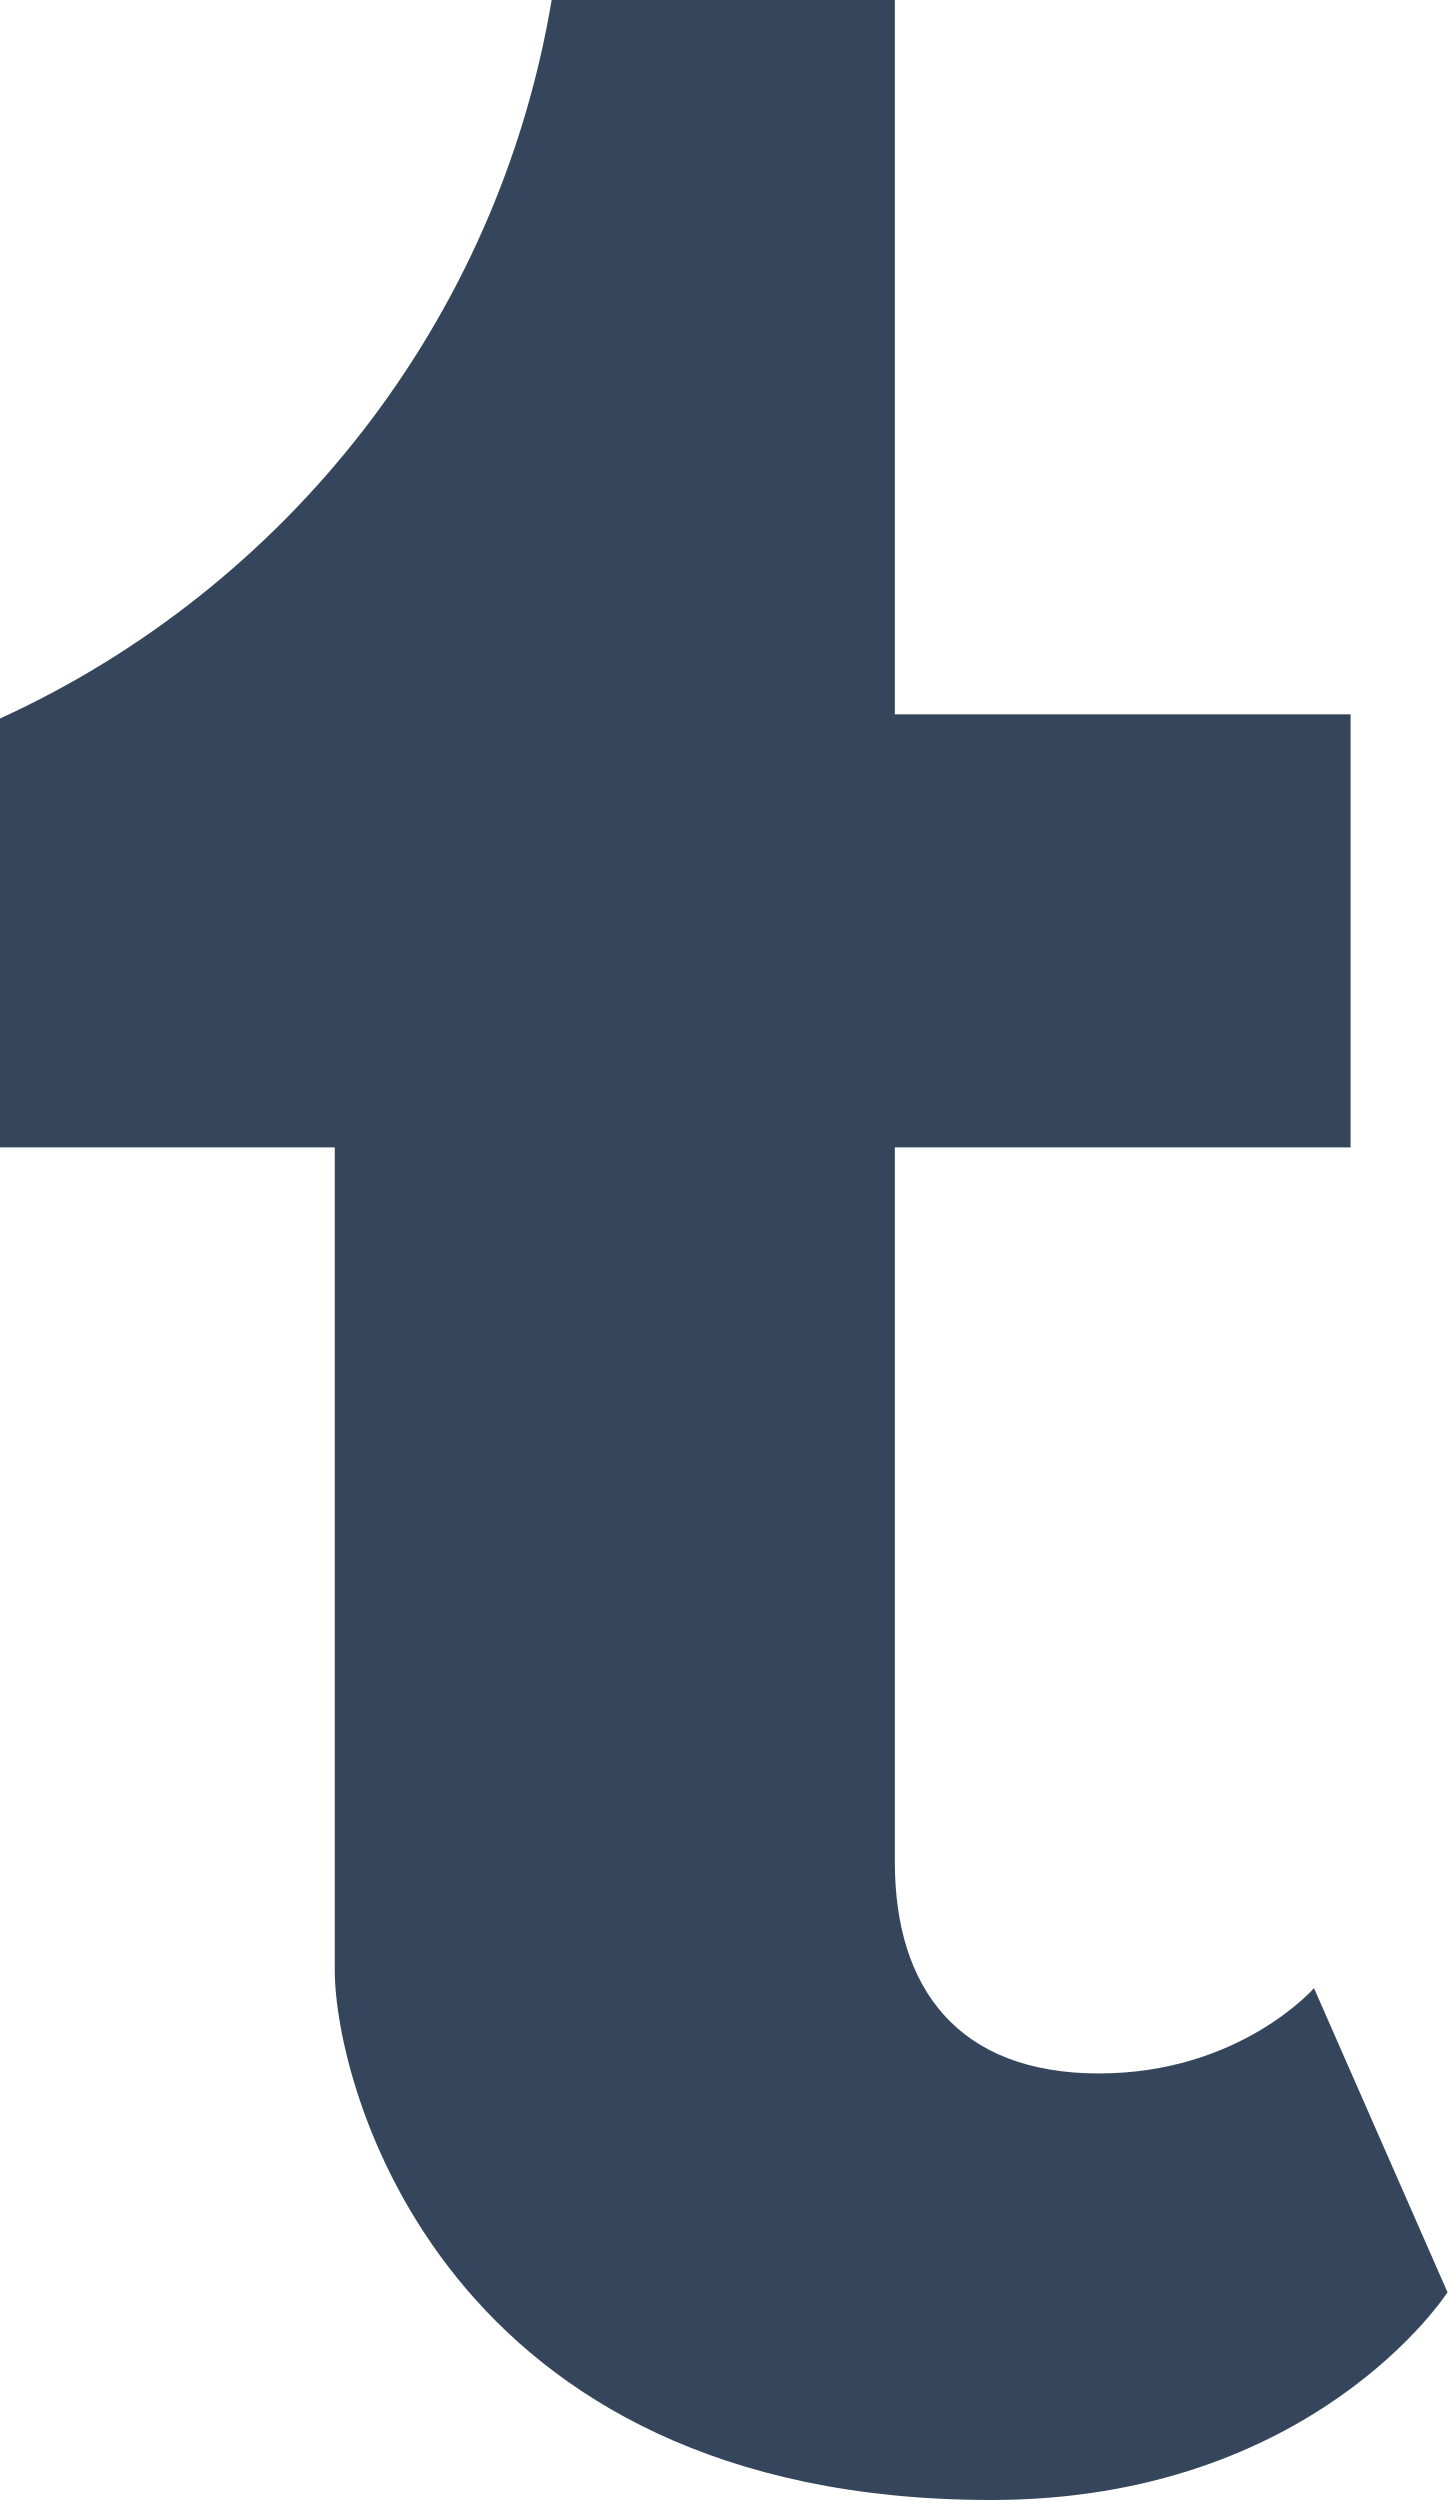
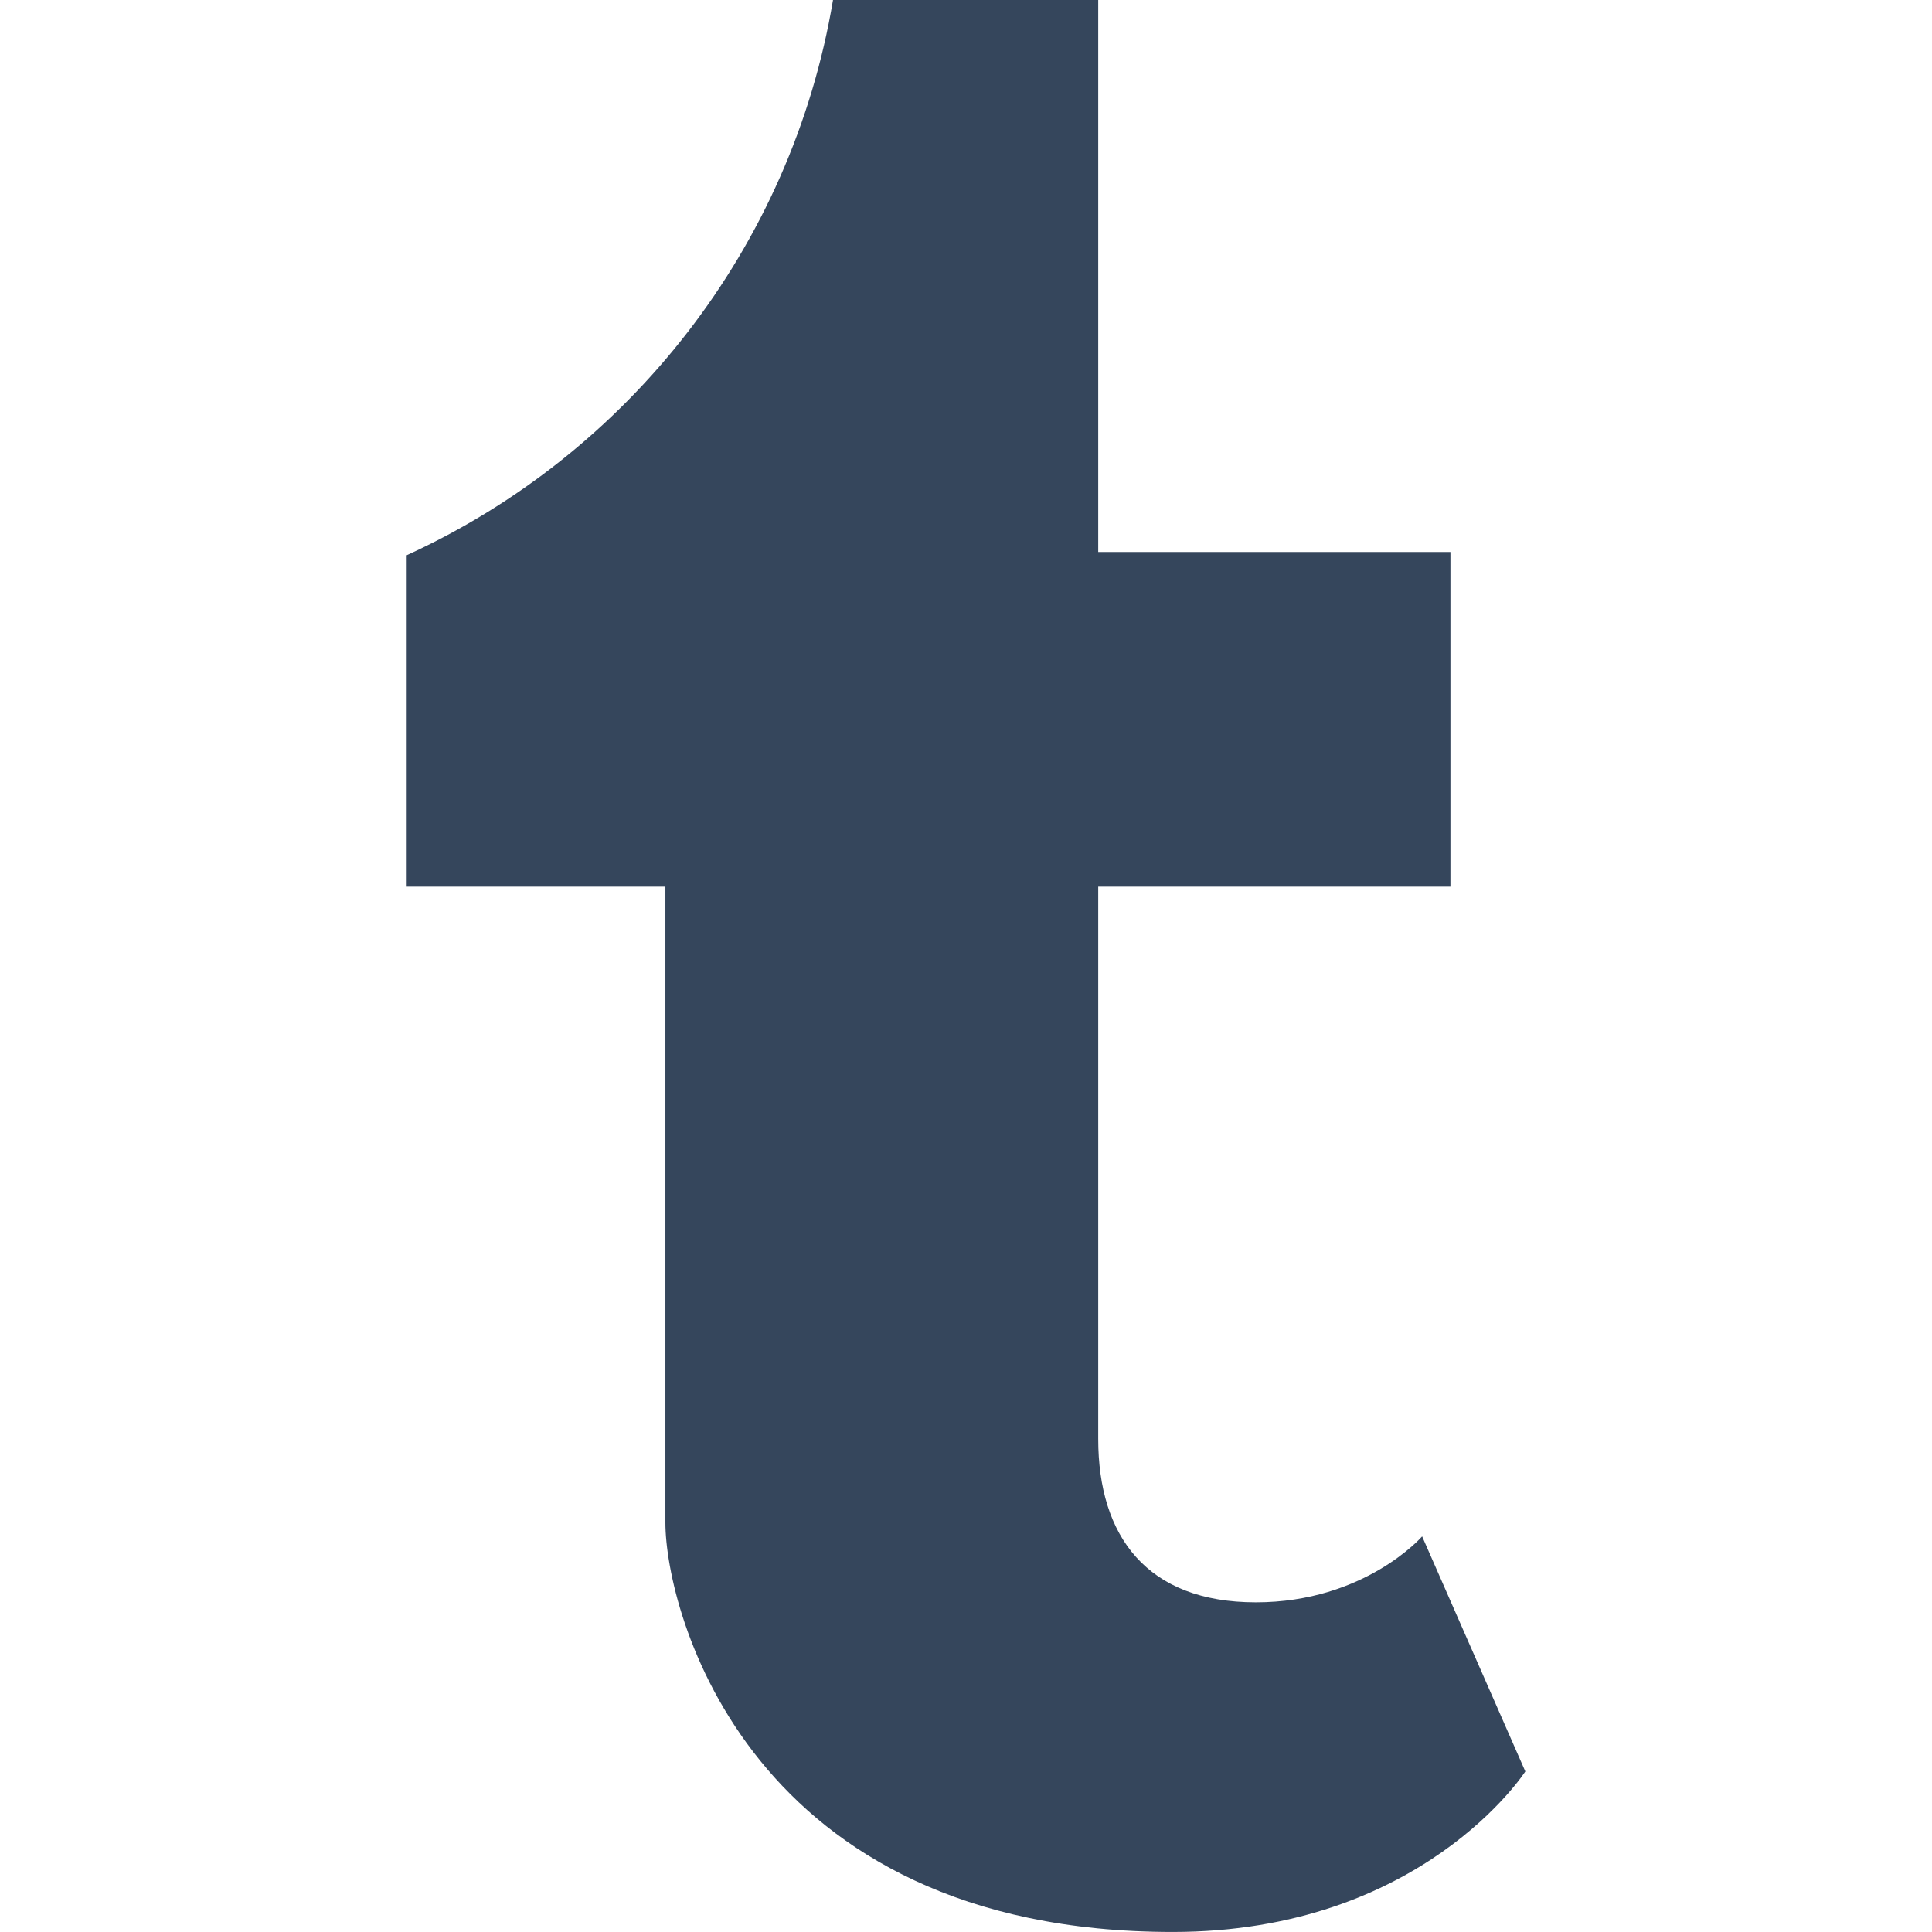
- <svg xmlns="http://www.w3.org/2000/svg" version="1.1" id="Layer_1" x="0px" y="0px" viewBox="0 0 203.811 352" xml:space="preserve" width="203.811" height="352">
-   <defs id="defs37" />
-   <path style="fill:#35465c;fill-opacity:1" d="m 185.01,279.929 c 0,0 -10.445,12.012 -30.291,12.012 -19.846,0 -28.724,-12.012 -28.724,-29.768 0,-7.134 0,-50.861 0,-100.619 h 64.17 v -60.977 h -64.17 c 0,-53.98 0,-100.577 0,-100.577 H 77.674 C 70.123,45.134 40.364,82.718 0,101.165 v 60.388 h 47.135 c 0,58.694 0,111.822 0,115.87 0,16.085 15.145,74.577 92.439,74.577 45.436,0 64.237,-29.246 64.237,-29.246 z" id="path2" />
-   <g id="g4" transform="translate(-74.094)" />
-   <g id="g6" transform="translate(-74.094)" />
-   <g id="g8" transform="translate(-74.094)" />
-   <g id="g10" transform="translate(-74.094)" />
-   <g id="g12" transform="translate(-74.094)" />
-   <g id="g14" transform="translate(-74.094)" />
-   <g id="g16" transform="translate(-74.094)" />
-   <g id="g18" transform="translate(-74.094)" />
-   <g id="g20" transform="translate(-74.094)" />
-   <g id="g22" transform="translate(-74.094)" />
-   <g id="g24" transform="translate(-74.094)" />
-   <g id="g26" transform="translate(-74.094)" />
-   <g id="g28" transform="translate(-74.094)" />
-   <g id="g30" transform="translate(-74.094)" />
-   <g id="g32" transform="translate(-74.094)" />
+ <svg xmlns="http://www.w3.org/2000/svg" width="128" height="128" version="1.1" viewBox="0 0 128 128">
+   <path fill="#35465c" d="m94.22 101.79s-3.798 4.368-11.015 4.368-10.445-4.368-10.445-10.825v-36.589h23.335v-22.173h-23.335v-36.573h-17.571c-2.746 16.412-13.567 30.079-28.245 36.787v21.959h17.14v42.135c0 5.849 5.507 27.119 33.614 27.119 16.522 0 23.359-10.635 23.359-10.635z" />
</svg>
